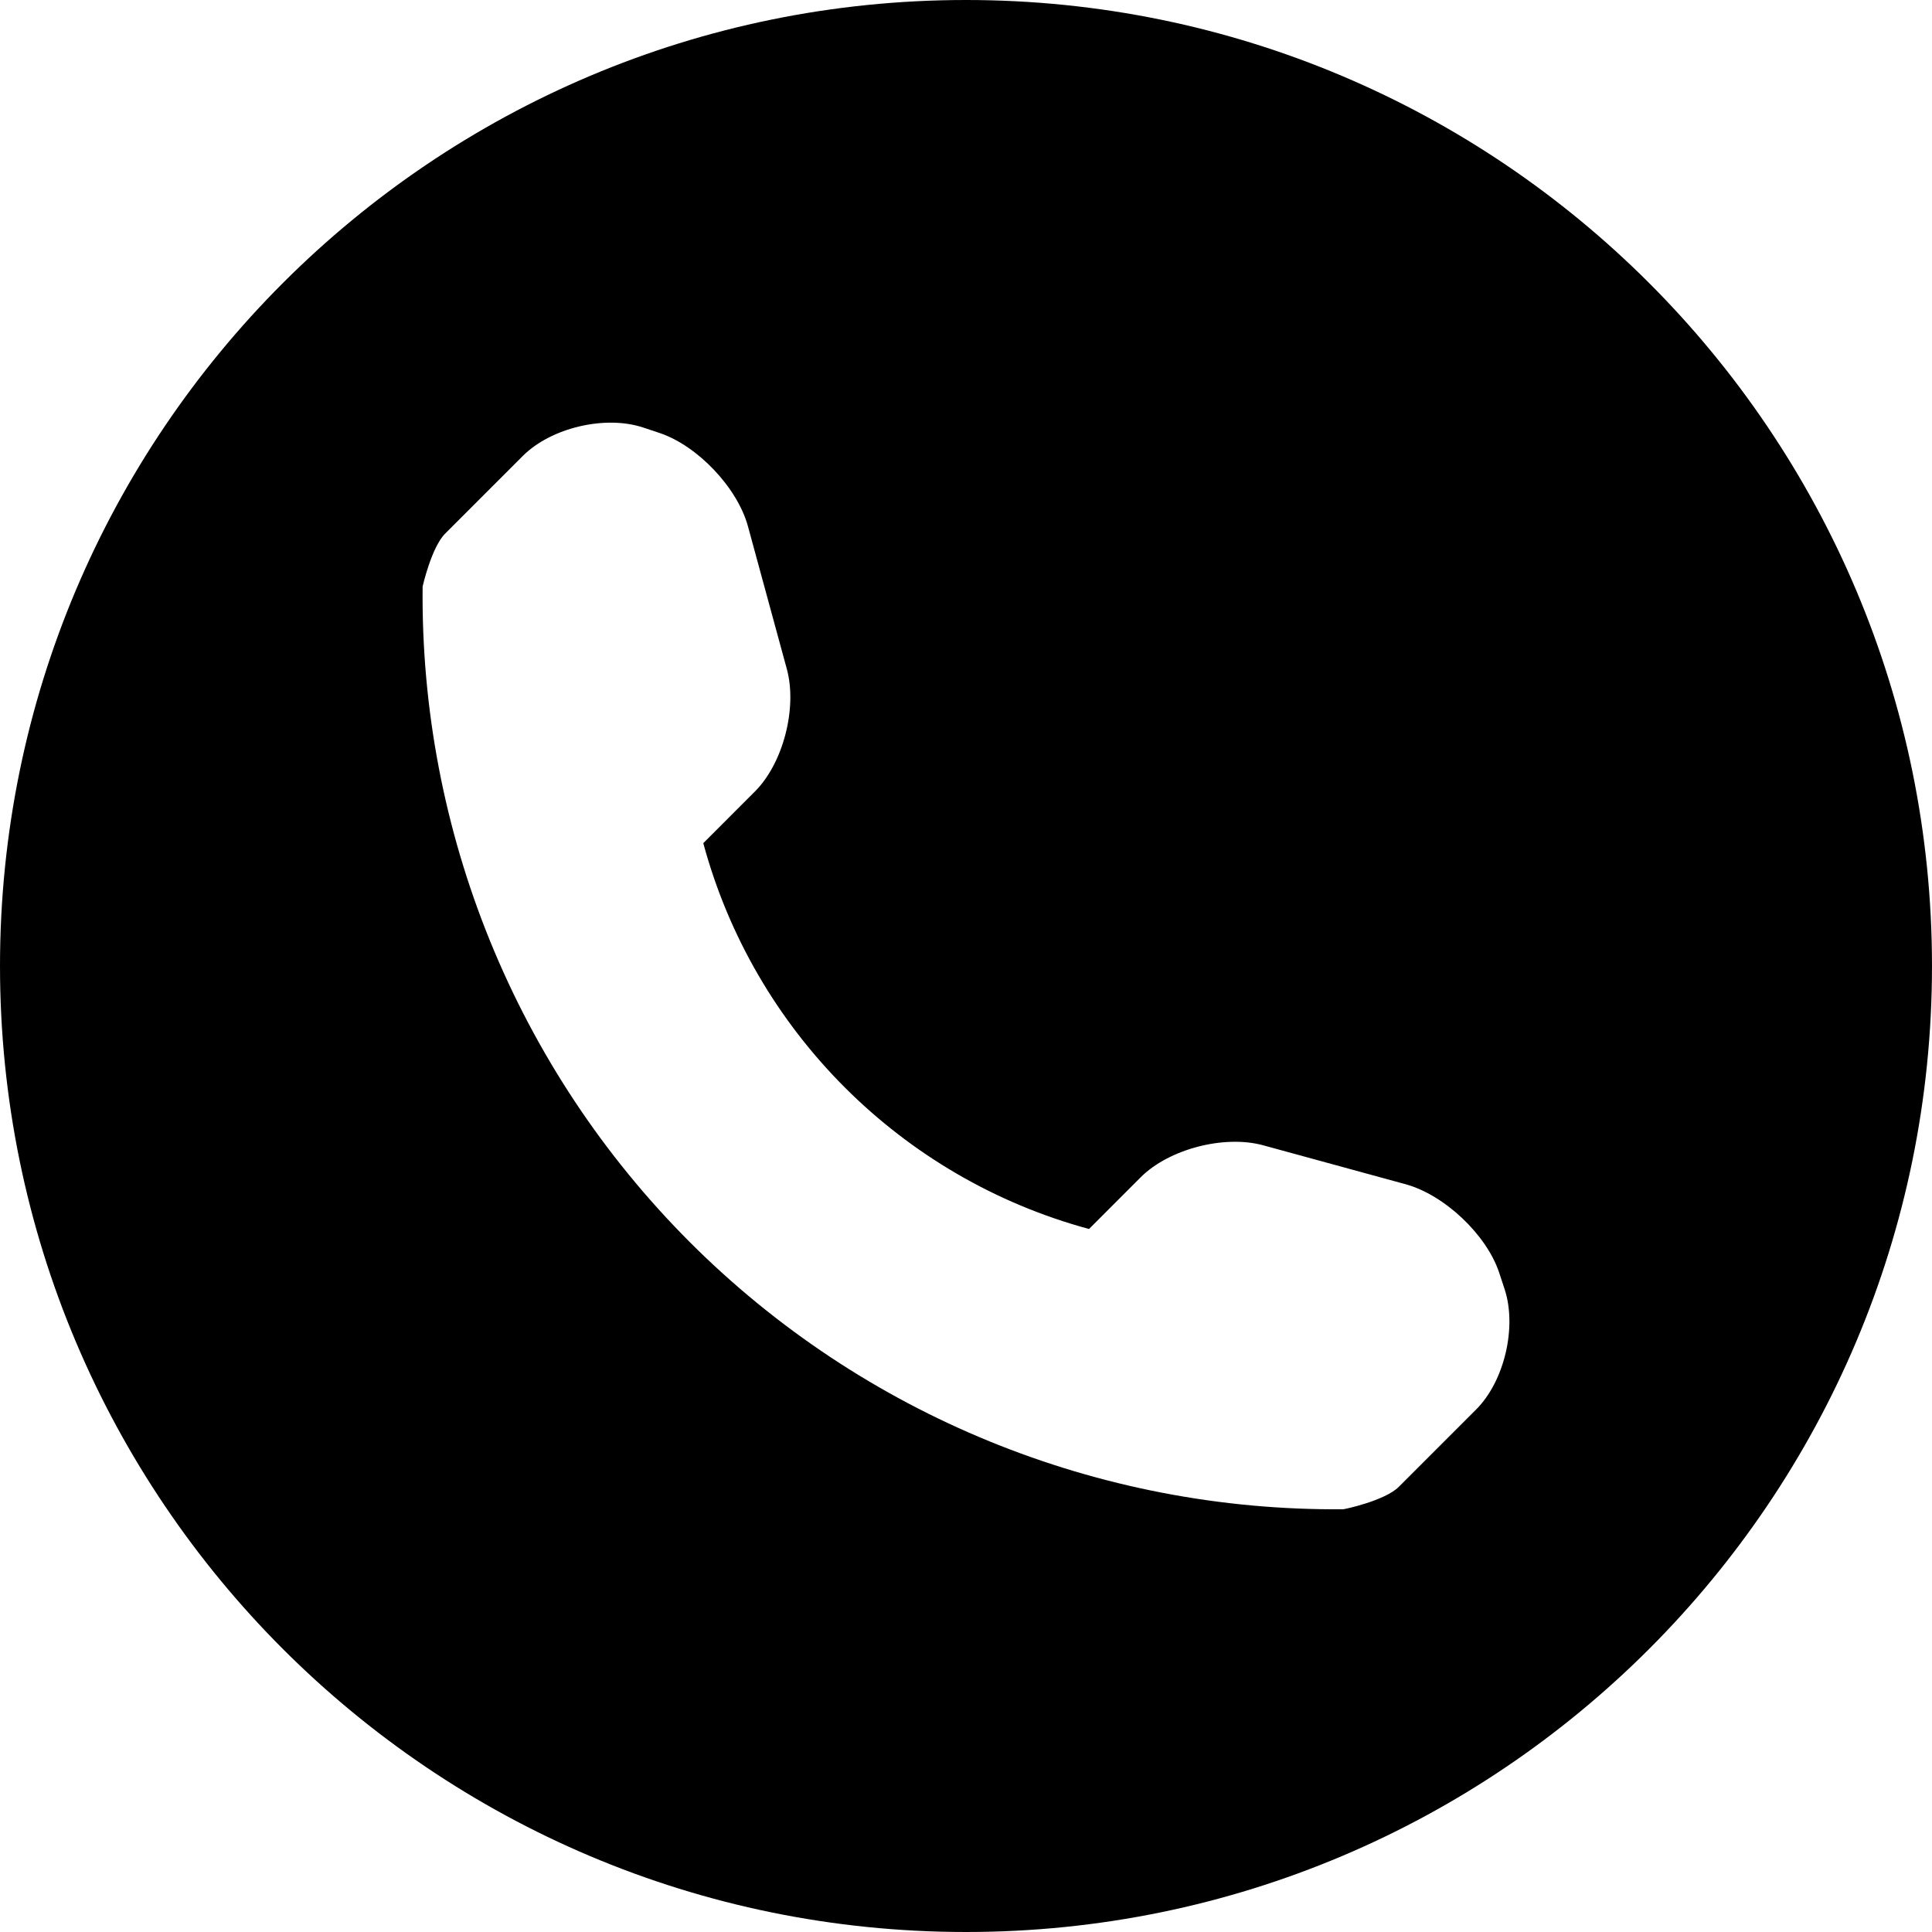
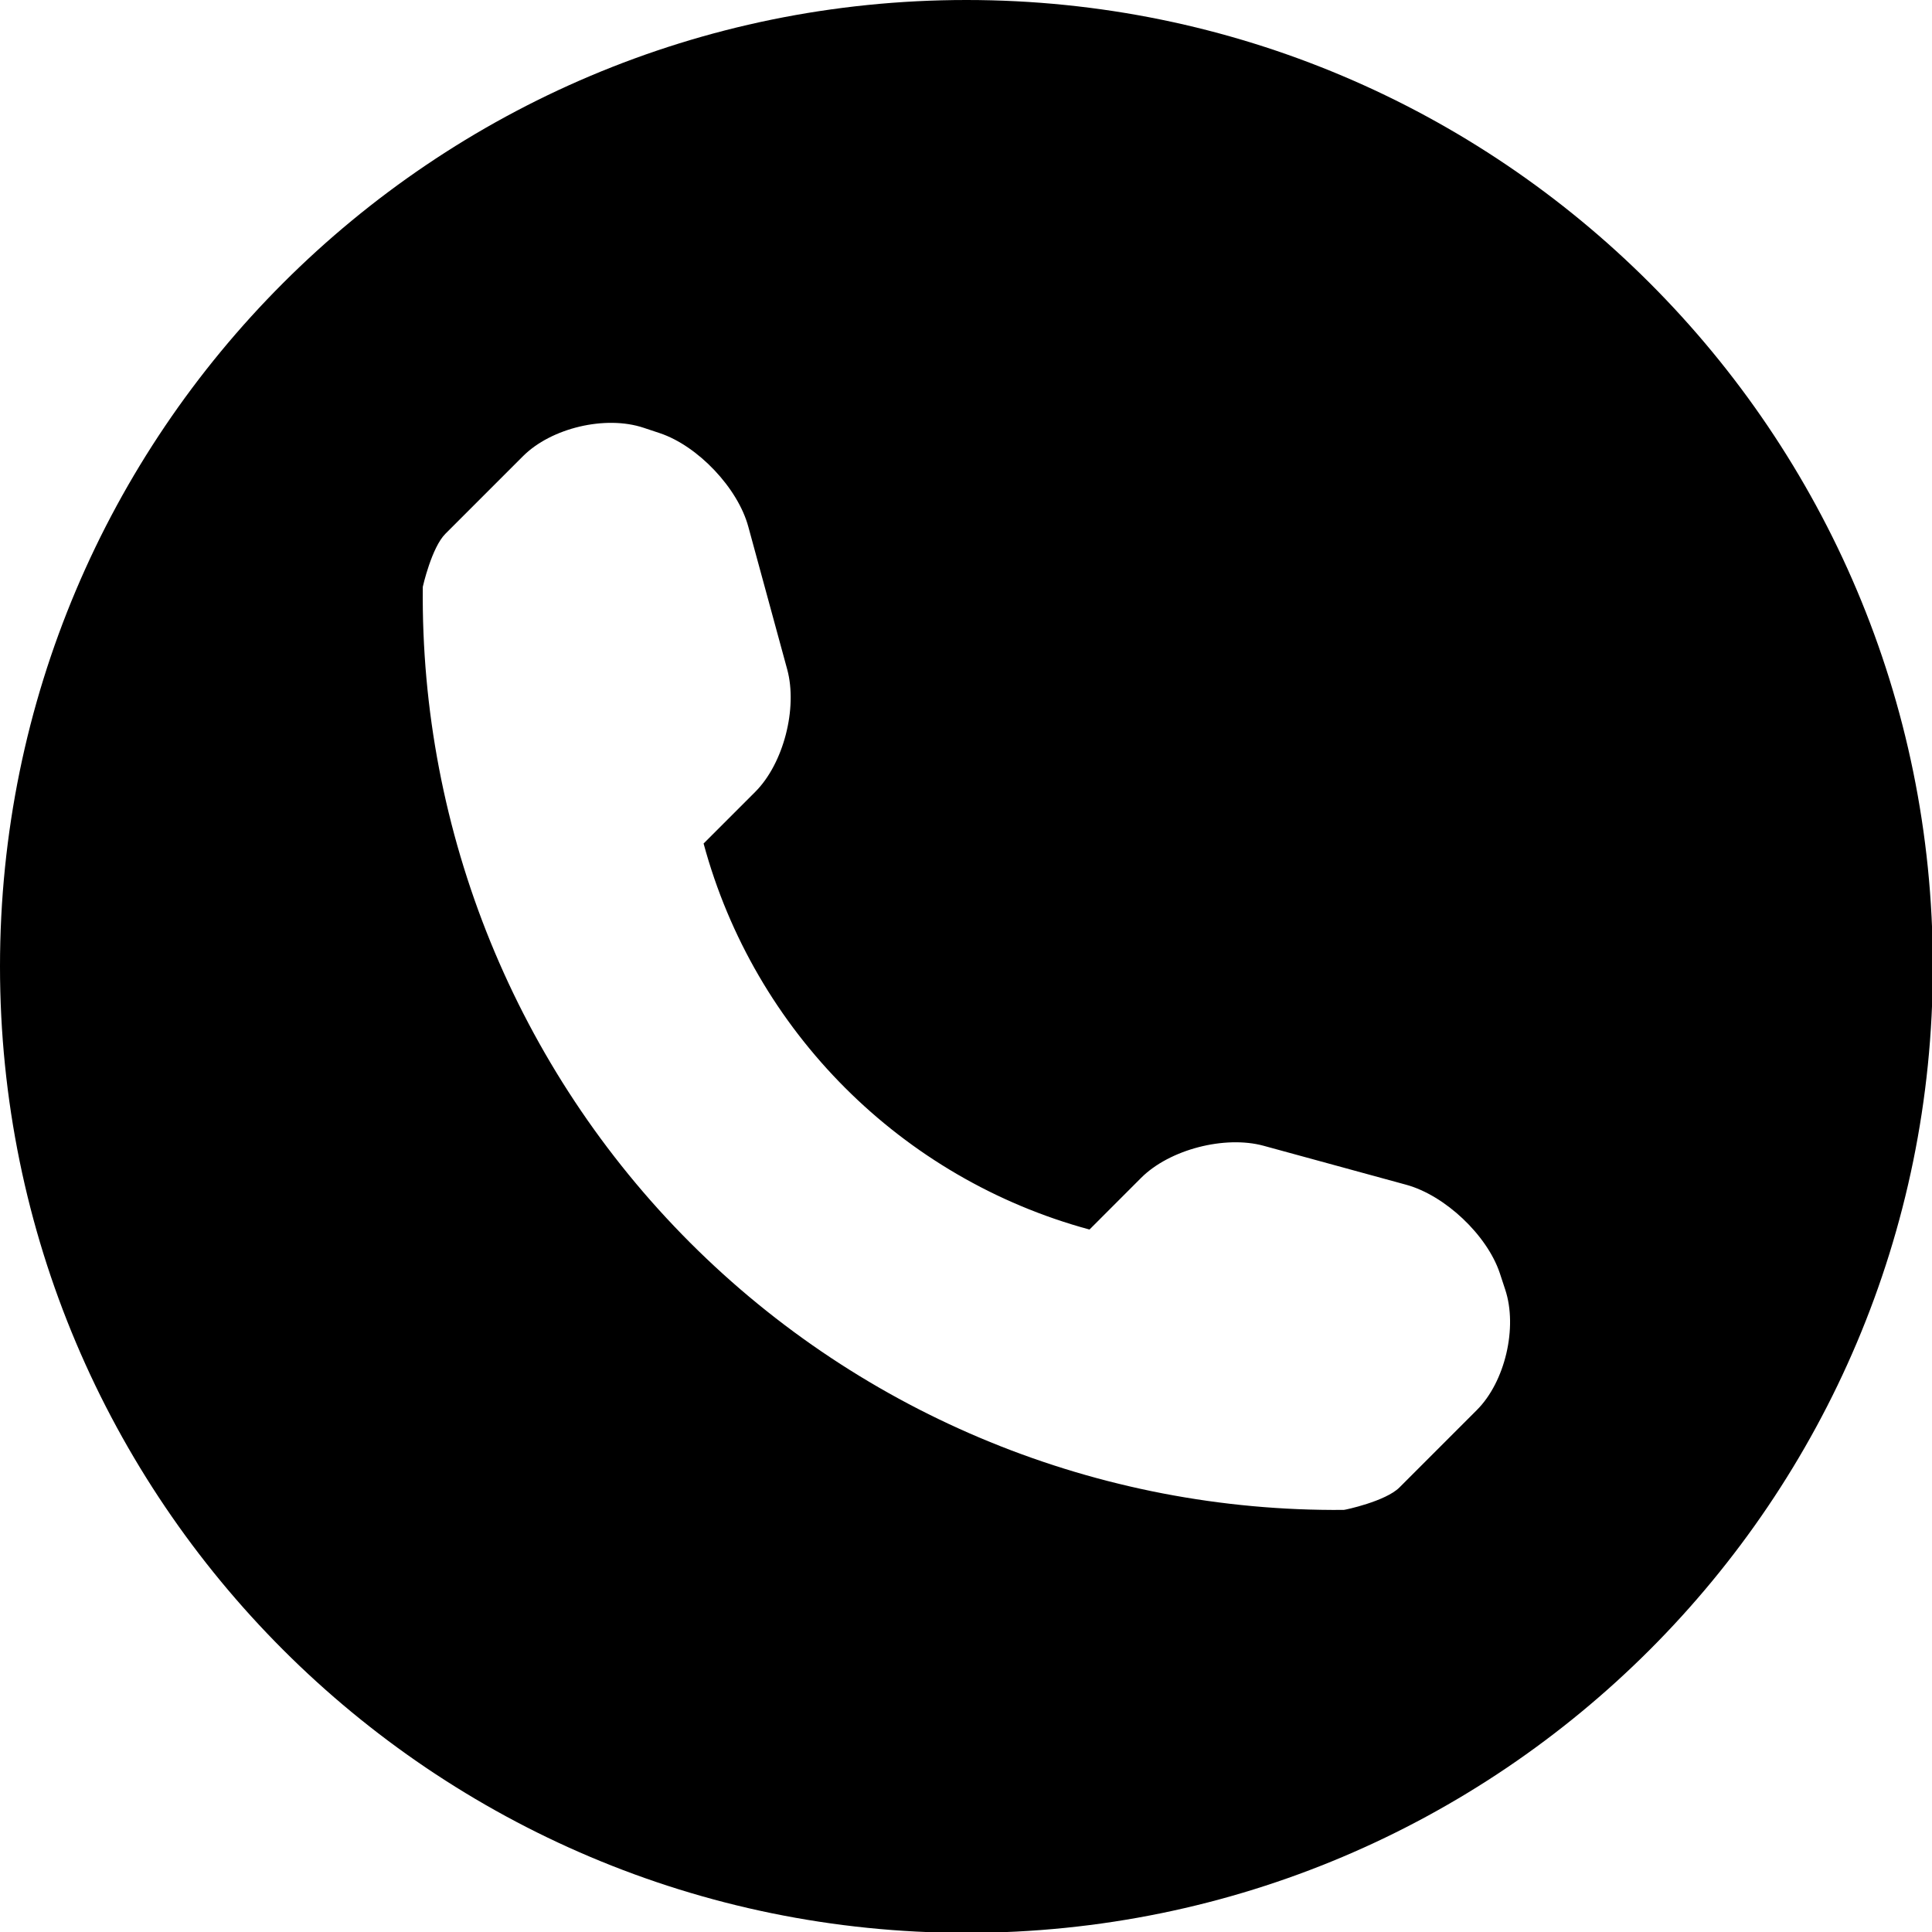
- <svg xmlns="http://www.w3.org/2000/svg" version="1.1" id="Capa_1" x="0px" y="0px" width="485.213px" height="485.212px" viewBox="0 0 485.213 485.212" style="enable-background:new 0 0 485.213 485.212;" xml:space="preserve">
-   <g>
-     <path d="M242.607,0C108.629,0,0.001,108.628,0.001,242.606c0,133.976,108.628,242.606,242.606,242.606   c133.978,0,242.604-108.631,242.604-242.606C485.212,108.628,376.585,0,242.607,0z M370.719,353.989l-19.425,19.429   c-3.468,3.463-13.623,5.624-13.949,5.624c-61.452,0.536-120.621-23.602-164.095-67.08c-43.593-43.618-67.759-102.998-67.11-164.657   c0-0.028,2.224-9.892,5.689-13.324l19.424-19.427c7.108-7.141,20.762-10.368,30.327-7.168l4.086,1.363   c9.537,3.197,19.55,13.742,22.185,23.457l9.771,35.862c2.635,9.743-0.919,23.604-8.025,30.712l-12.97,12.972   c12.734,47.142,49.723,84.138,96.873,96.903l12.965-12.975c7.141-7.141,20.997-10.692,30.719-8.061l35.857,9.806   c9.717,2.67,20.26,12.62,23.456,22.154l1.363,4.145C381.028,333.262,377.826,346.913,370.719,353.989z" />
+ <svg xmlns="http://www.w3.org/2000/svg" width="300pt" height="300pt" viewBox="0 0 300 300" version="1.1">
+   <g id="surface1">
+     <path style=" stroke:none;fill-rule:nonzero;fill:rgb(0%,0%,0%);fill-opacity:1;" d="M 150.066 0 C 67.191 0 0 67.191 0 150.066 C 0 232.938 67.191 300.133 150.066 300.133 C 232.938 300.133 300.129 232.938 300.129 150.066 C 300.133 67.191 232.938 0 150.066 0 Z M 229.312 218.961 L 217.297 230.98 C 215.148 233.121 208.867 234.457 208.668 234.457 C 170.656 234.789 134.055 219.859 107.164 192.965 C 80.199 165.984 65.254 129.258 65.652 91.117 C 65.652 91.098 67.027 84.996 69.172 82.875 L 81.188 70.859 C 85.586 66.441 94.031 64.445 99.945 66.426 L 102.473 67.266 C 108.371 69.246 114.566 75.77 116.195 81.777 L 122.242 103.961 C 123.871 109.984 121.672 118.559 117.277 122.957 L 109.254 130.98 C 117.129 160.141 140.012 183.023 169.176 190.922 L 177.195 182.895 C 181.613 178.477 190.184 176.281 196.195 177.91 L 218.375 183.973 C 224.387 185.625 230.906 191.781 232.883 197.676 L 233.727 200.242 C 235.688 206.141 233.707 214.586 229.312 218.961 Z M 229.312 218.961 " />
  </g>
-   <g>
- </g>
-   <g>
- </g>
-   <g>
- </g>
-   <g>
- </g>
-   <g>
- </g>
-   <g>
- </g>
-   <g>
- </g>
-   <g>
- </g>
-   <g>
- </g>
-   <g>
- </g>
-   <g>
- </g>
-   <g>
- </g>
-   <g>
- </g>
-   <g>
- </g>
-   <g>
- </g>
</svg>
